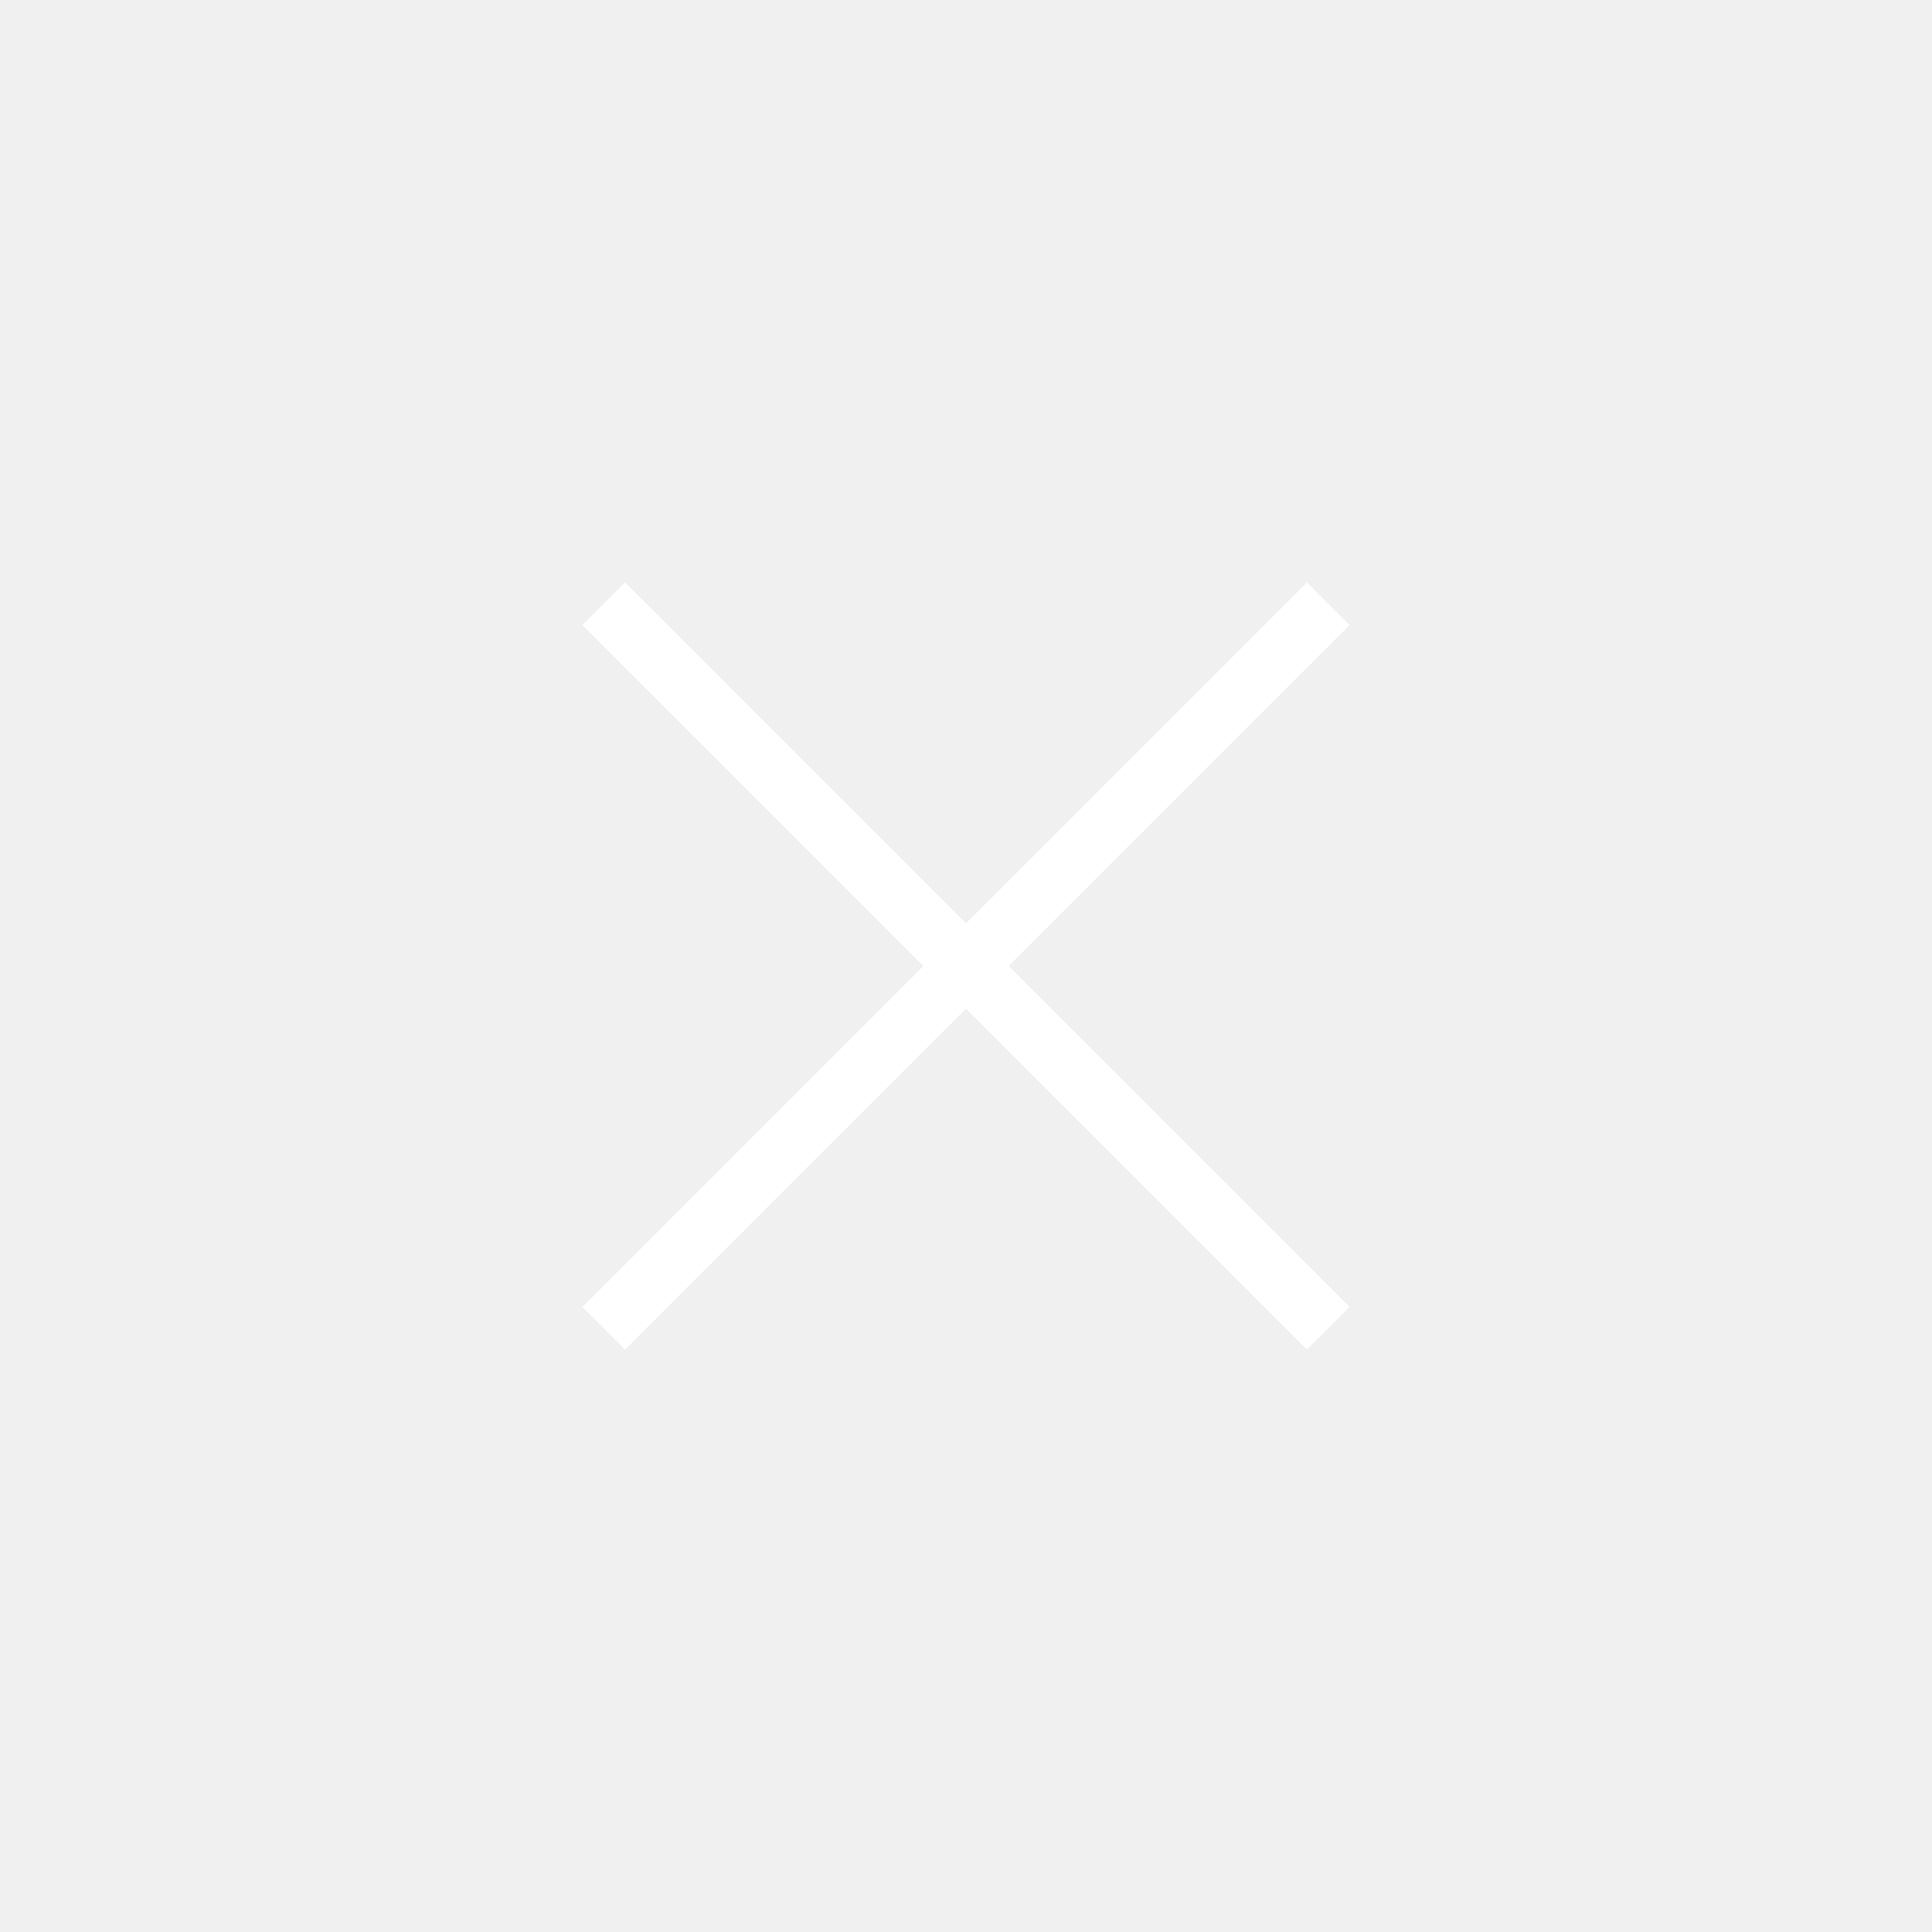
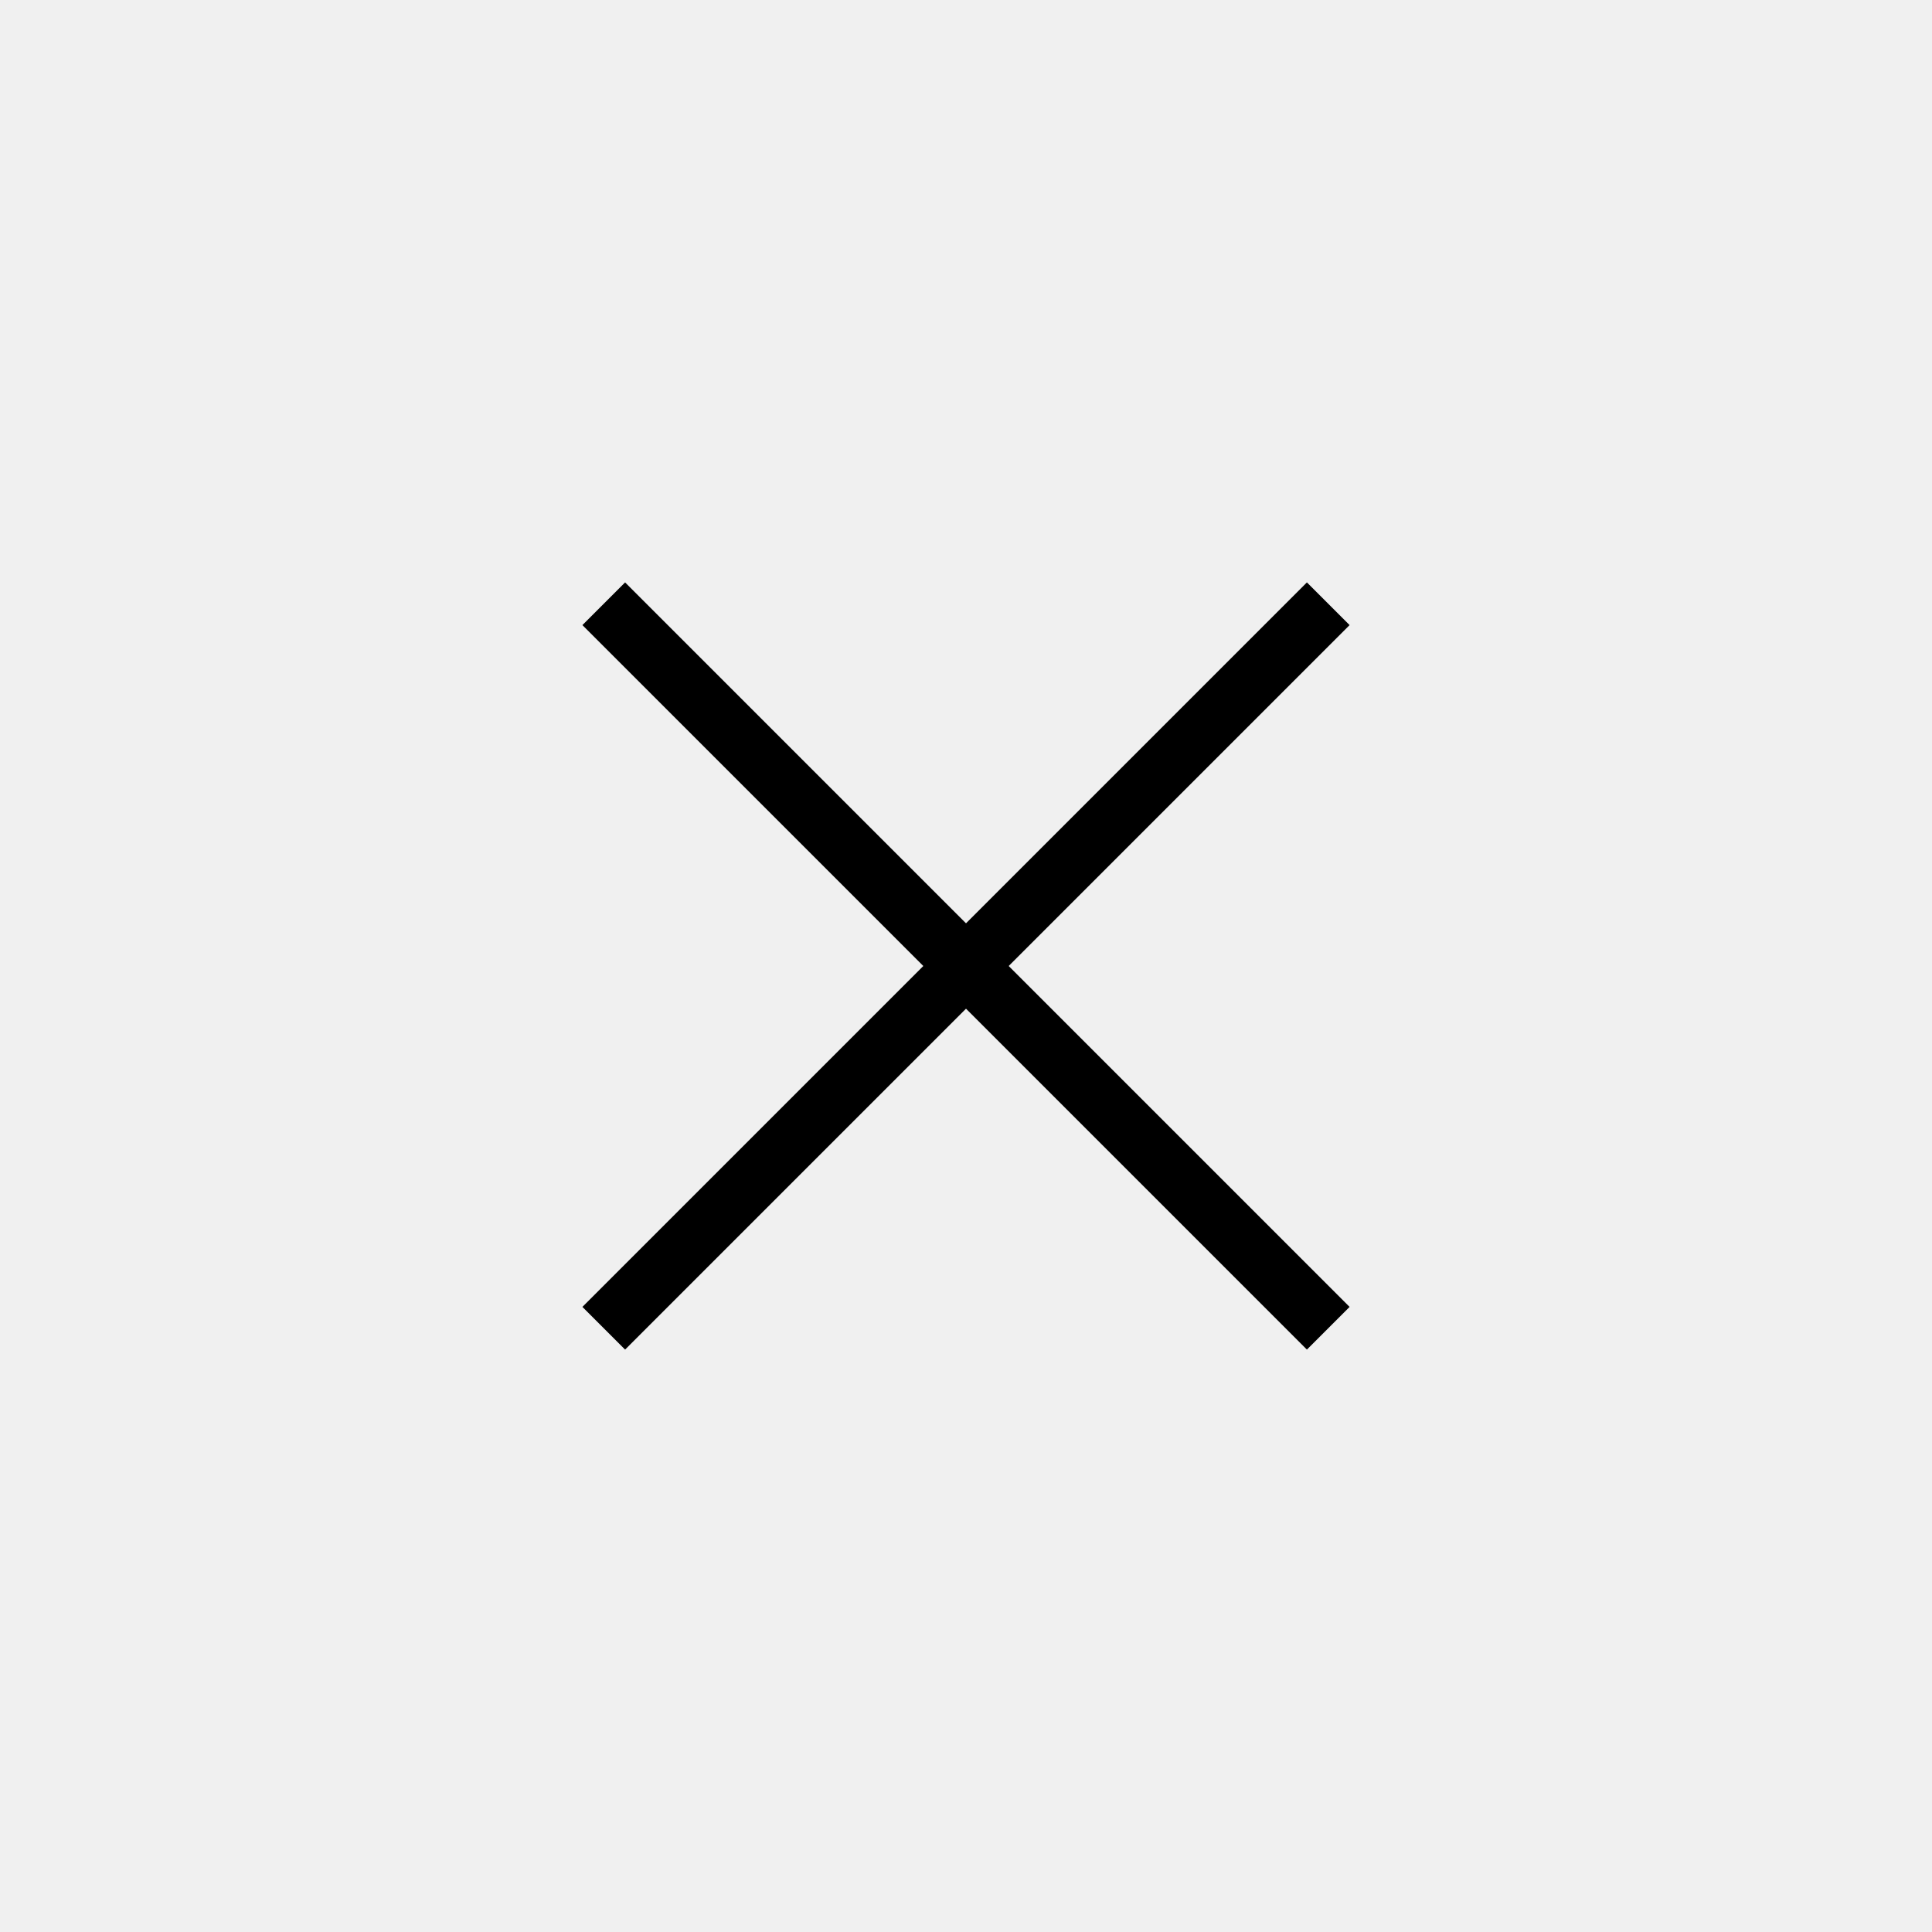
<svg xmlns="http://www.w3.org/2000/svg" width="64" height="64" viewBox="0 0 64 64">
  <style>
- 		line { stroke: #ffffff; stroke-width: 2px; }
+ 		line { stroke: #000000; stroke-width: 2px; }
	</style>
  <line x1="20" y1="20" x2="44" y2="44" />
  <line x1="20" y1="44" x2="44" y2="20" />
</svg>
